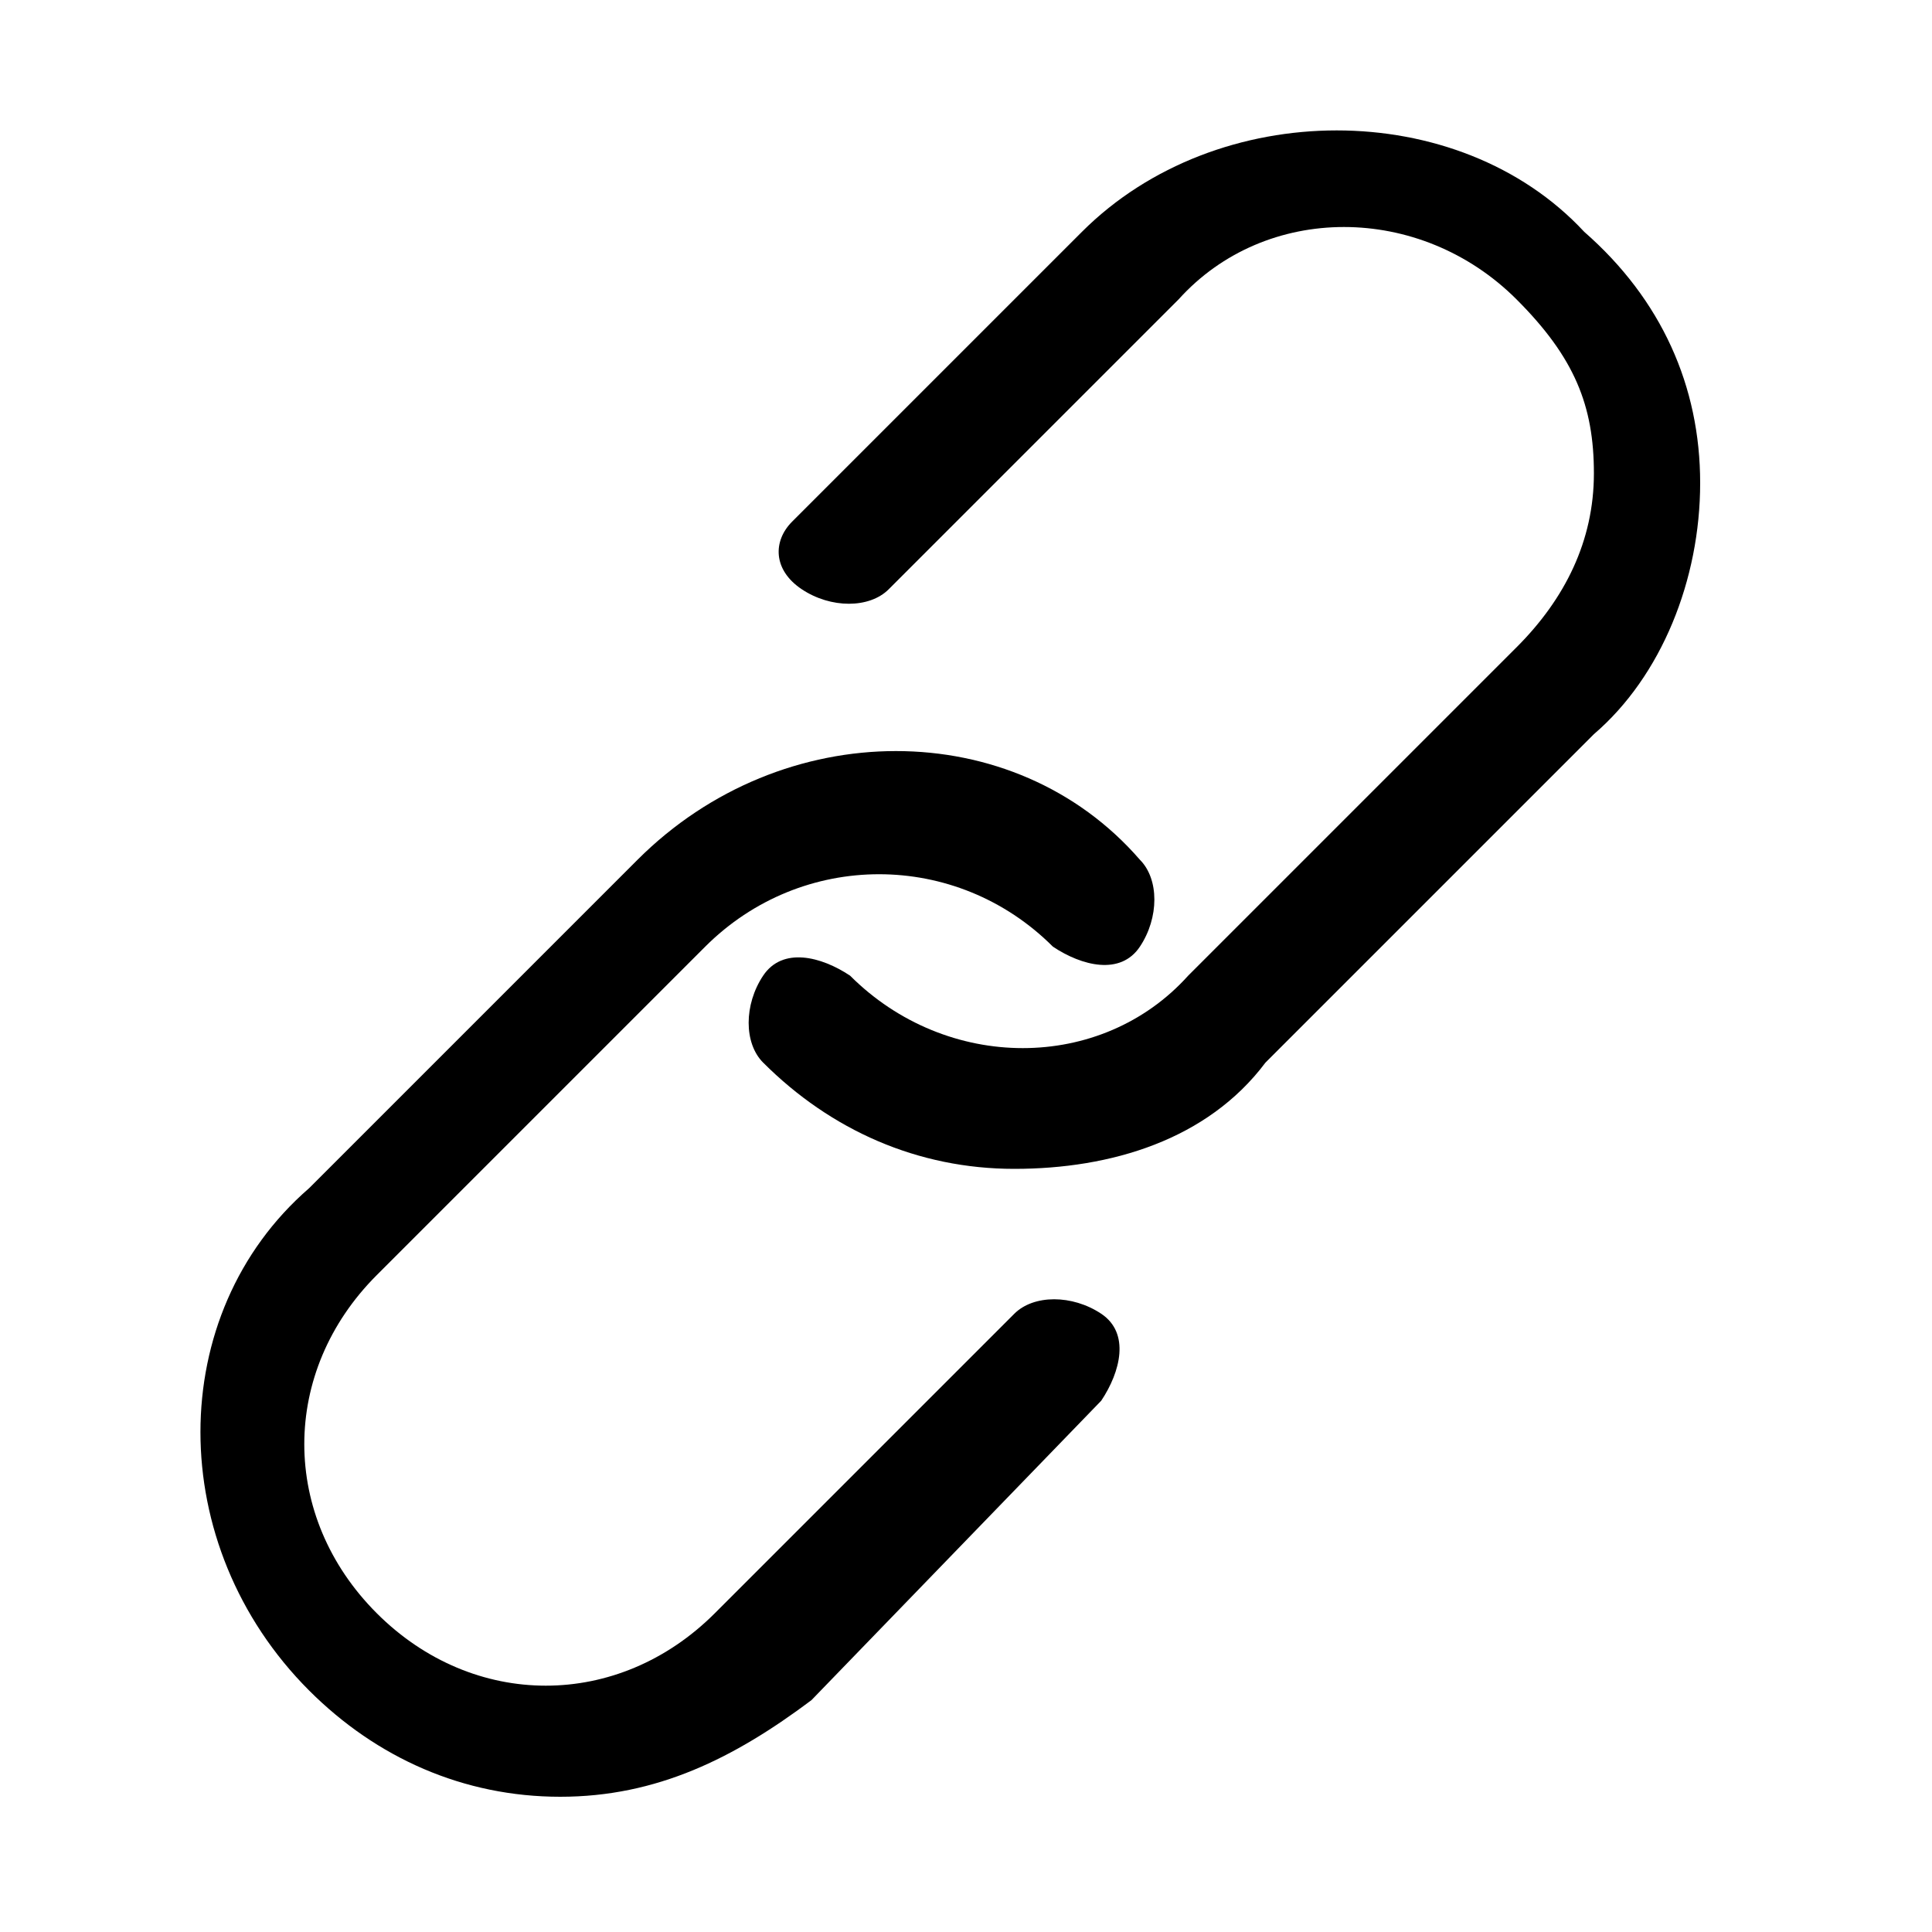
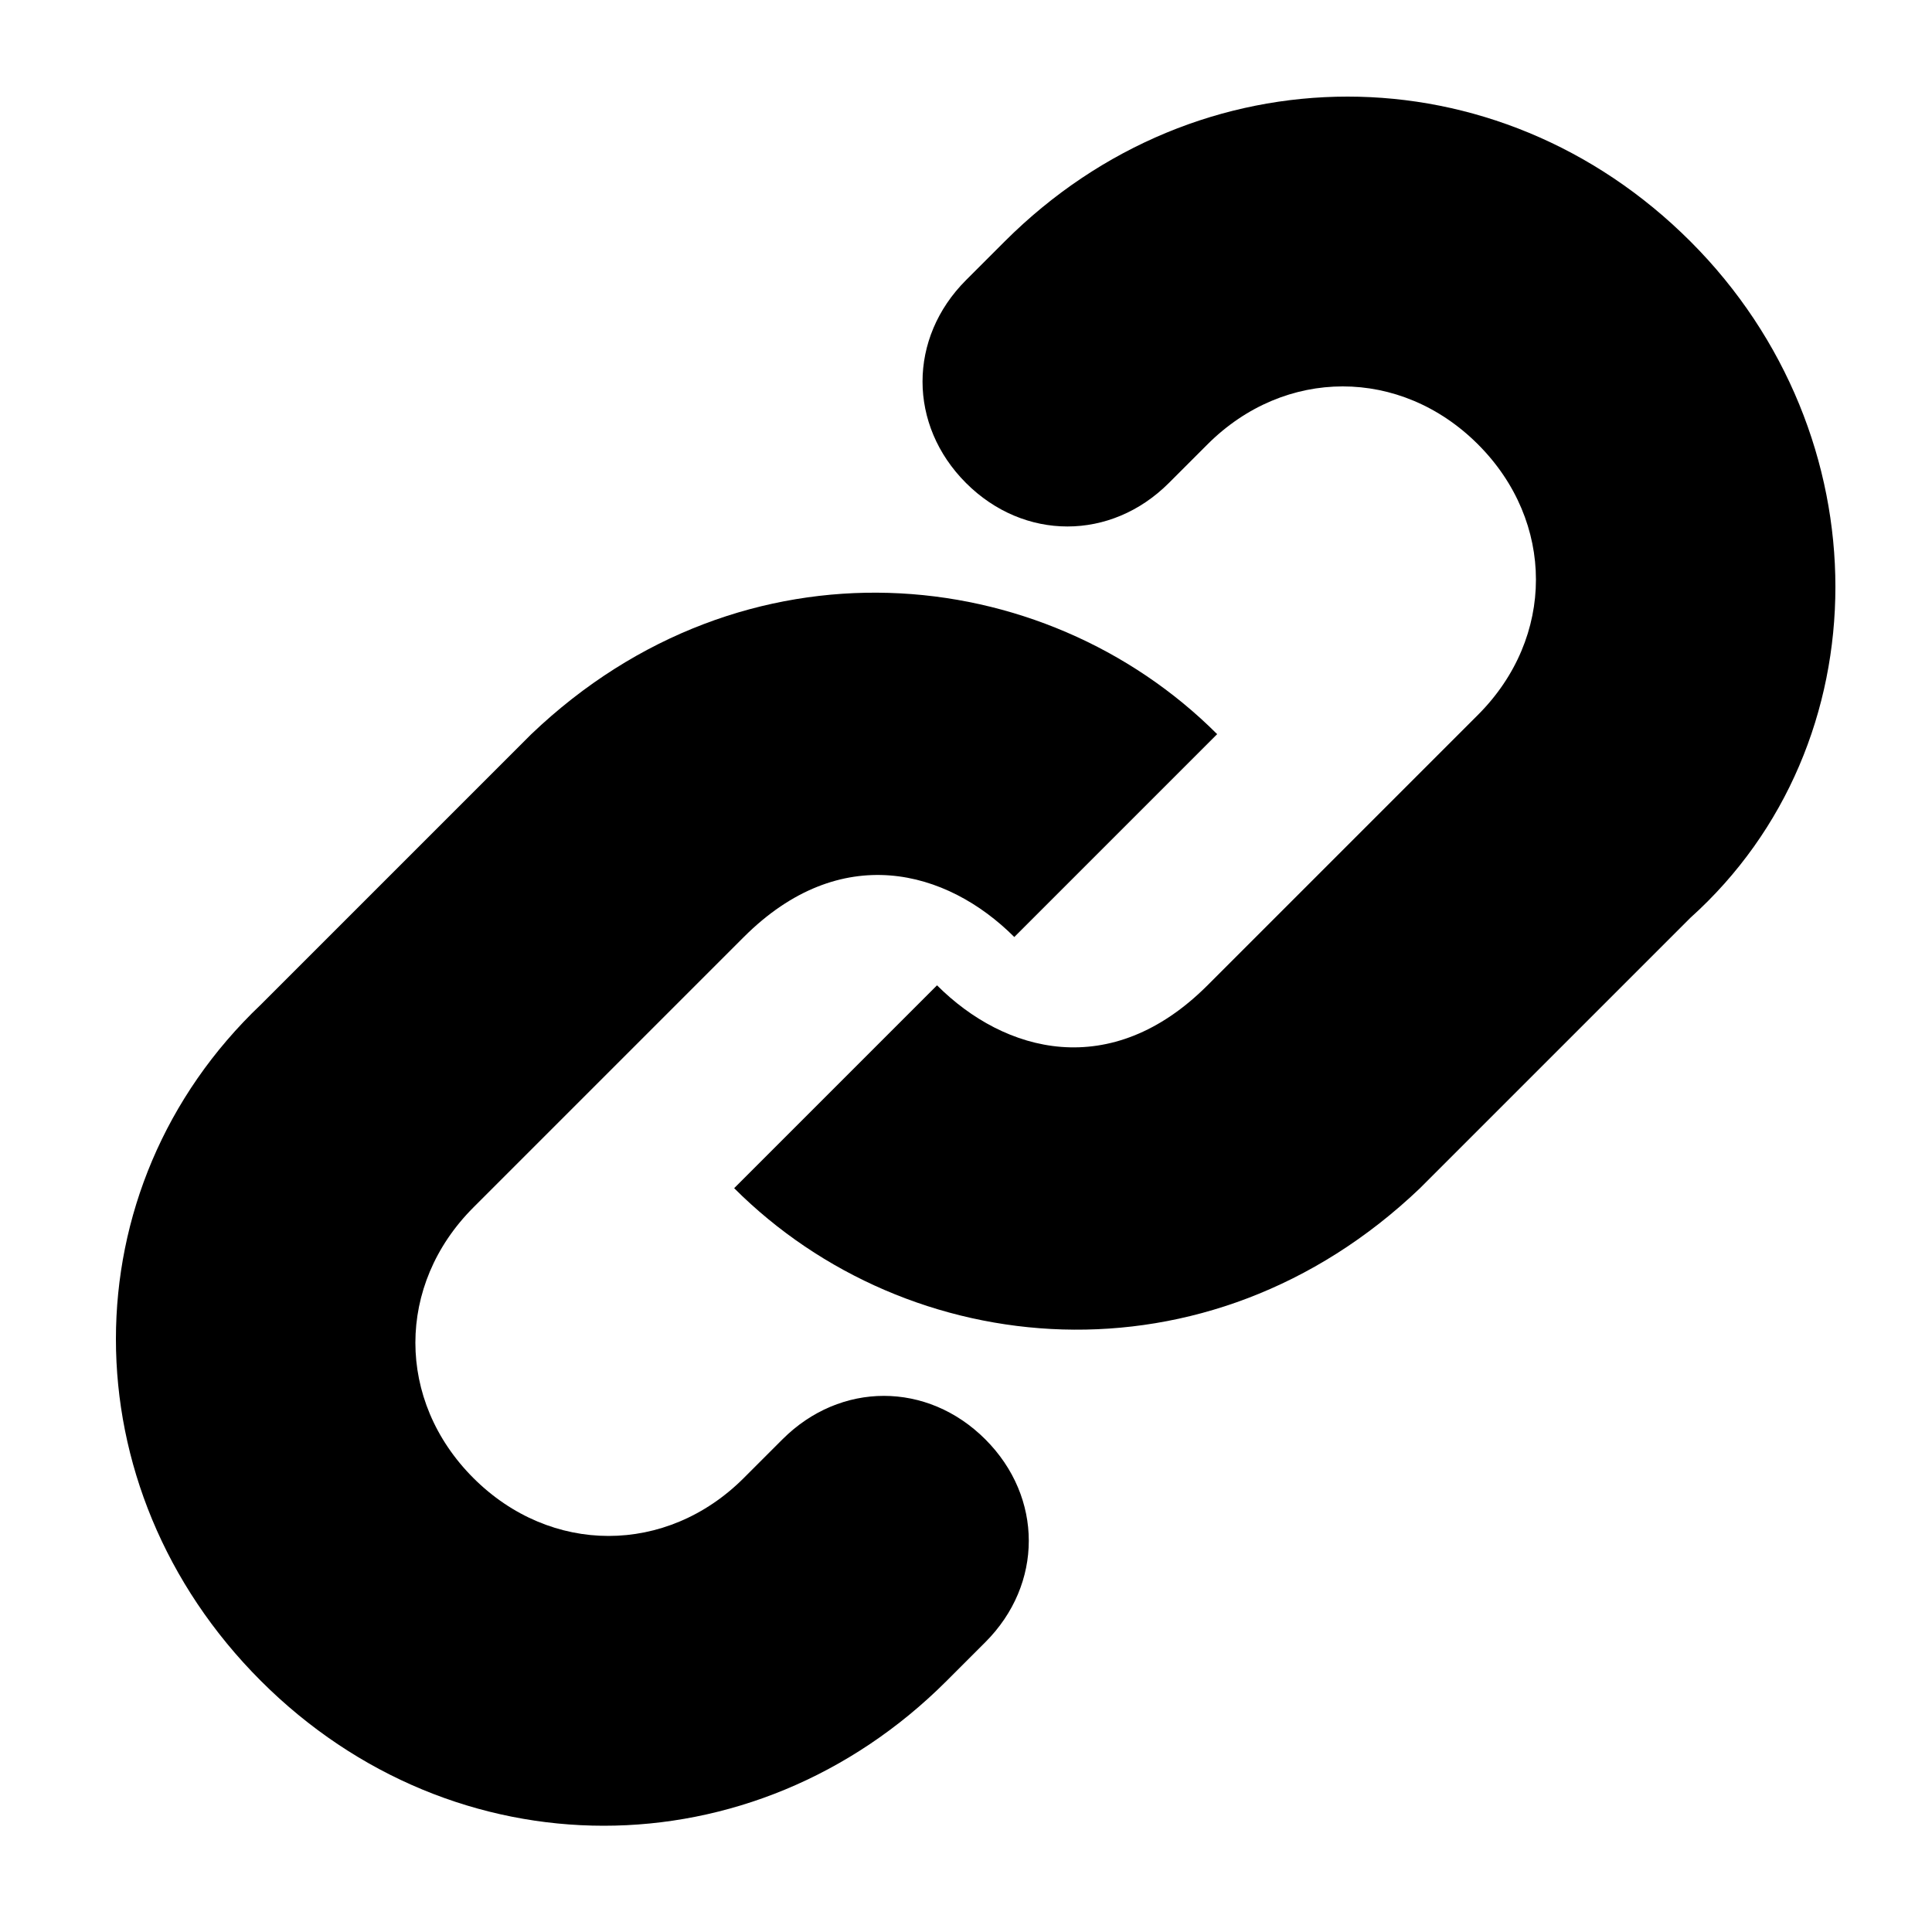
<svg xmlns="http://www.w3.org/2000/svg" version="1.1" id="Layer_1" x="0px" y="0px" viewBox="0 0 20 20" style="enable-background:new 0 0 20 20;" xml:space="preserve">
-   <path d="M10.5,12.1c-1,0-1.9-0.4-2.6-1.1c-0.2-0.2-0.2-0.6,0-0.9s0.6-0.2,0.9,0c1,1,2.6,1,3.5,0l3.4-3.4c0.5-0.5,0.8-1.1,0.8-1.8  s-0.2-1.2-0.8-1.8c-1-1-2.6-1-3.5,0l-3,3c-0.2,0.2-0.6,0.2-0.9,0S8,5.6,8.2,5.4l3-3c1.4-1.4,3.9-1.4,5.2,0C17.2,3.1,17.6,4,17.6,5  s-0.4,2-1.1,2.6L13.1,11C12.5,11.8,11.5,12.1,10.5,12.1z" />
-   <path d="M5.8,18.6c-1,0-1.9-0.4-2.6-1.1c-1.5-1.5-1.5-3.9,0-5.2l3.4-3.4c1.5-1.5,3.9-1.5,5.2,0c0.2,0.2,0.2,0.6,0,0.9  s-0.6,0.2-0.9,0c-1-1-2.6-1-3.6,0l-3.4,3.4c-1,1-1,2.5,0,3.5s2.5,1,3.5,0l3.1-3.1c0.2-0.2,0.6-0.2,0.9,0s0.2,0.6,0,0.9l-3,3.1  C7.6,18.2,6.8,18.6,5.8,18.6z" />
+   <path d="M17.5,2.5c-2-2-5.1-2-7.1,0l-0.4,0.4c-0.6,0.6-0.6,1.5,0,2.1c0.6,0.6,1.5,0.6,2.1,0l0.4-0.4c0.8-0.8,2-0.8,2.8,0  c0.8,0.8,0.8,2,0,2.8l-2.8,2.8c-1,1-2.1,0.7-2.8,0l-2.1,2.1c1.8,1.8,4.9,2.1,7.1,0l2.8-2.8C19.5,7.7,19.5,4.5,17.5,2.5z" />
+   <path d="M2.7,17.4c2,2,5.1,2,7.1,0l0.4-0.4c0.6-0.6,0.6-1.5,0-2.1c-0.6-0.6-1.5-0.6-2.1,0l-0.4,0.4c-0.8,0.8-2,0.8-2.8,0  c-0.8-0.8-0.8-2,0-2.8l2.8-2.8c1-1,2.1-0.7,2.8,0l2.1-2.1c-1.8-1.8-4.9-2.1-7.1,0l-2.8,2.8C0.7,12.3,0.7,15.4,2.7,17.4z" />
</svg>
